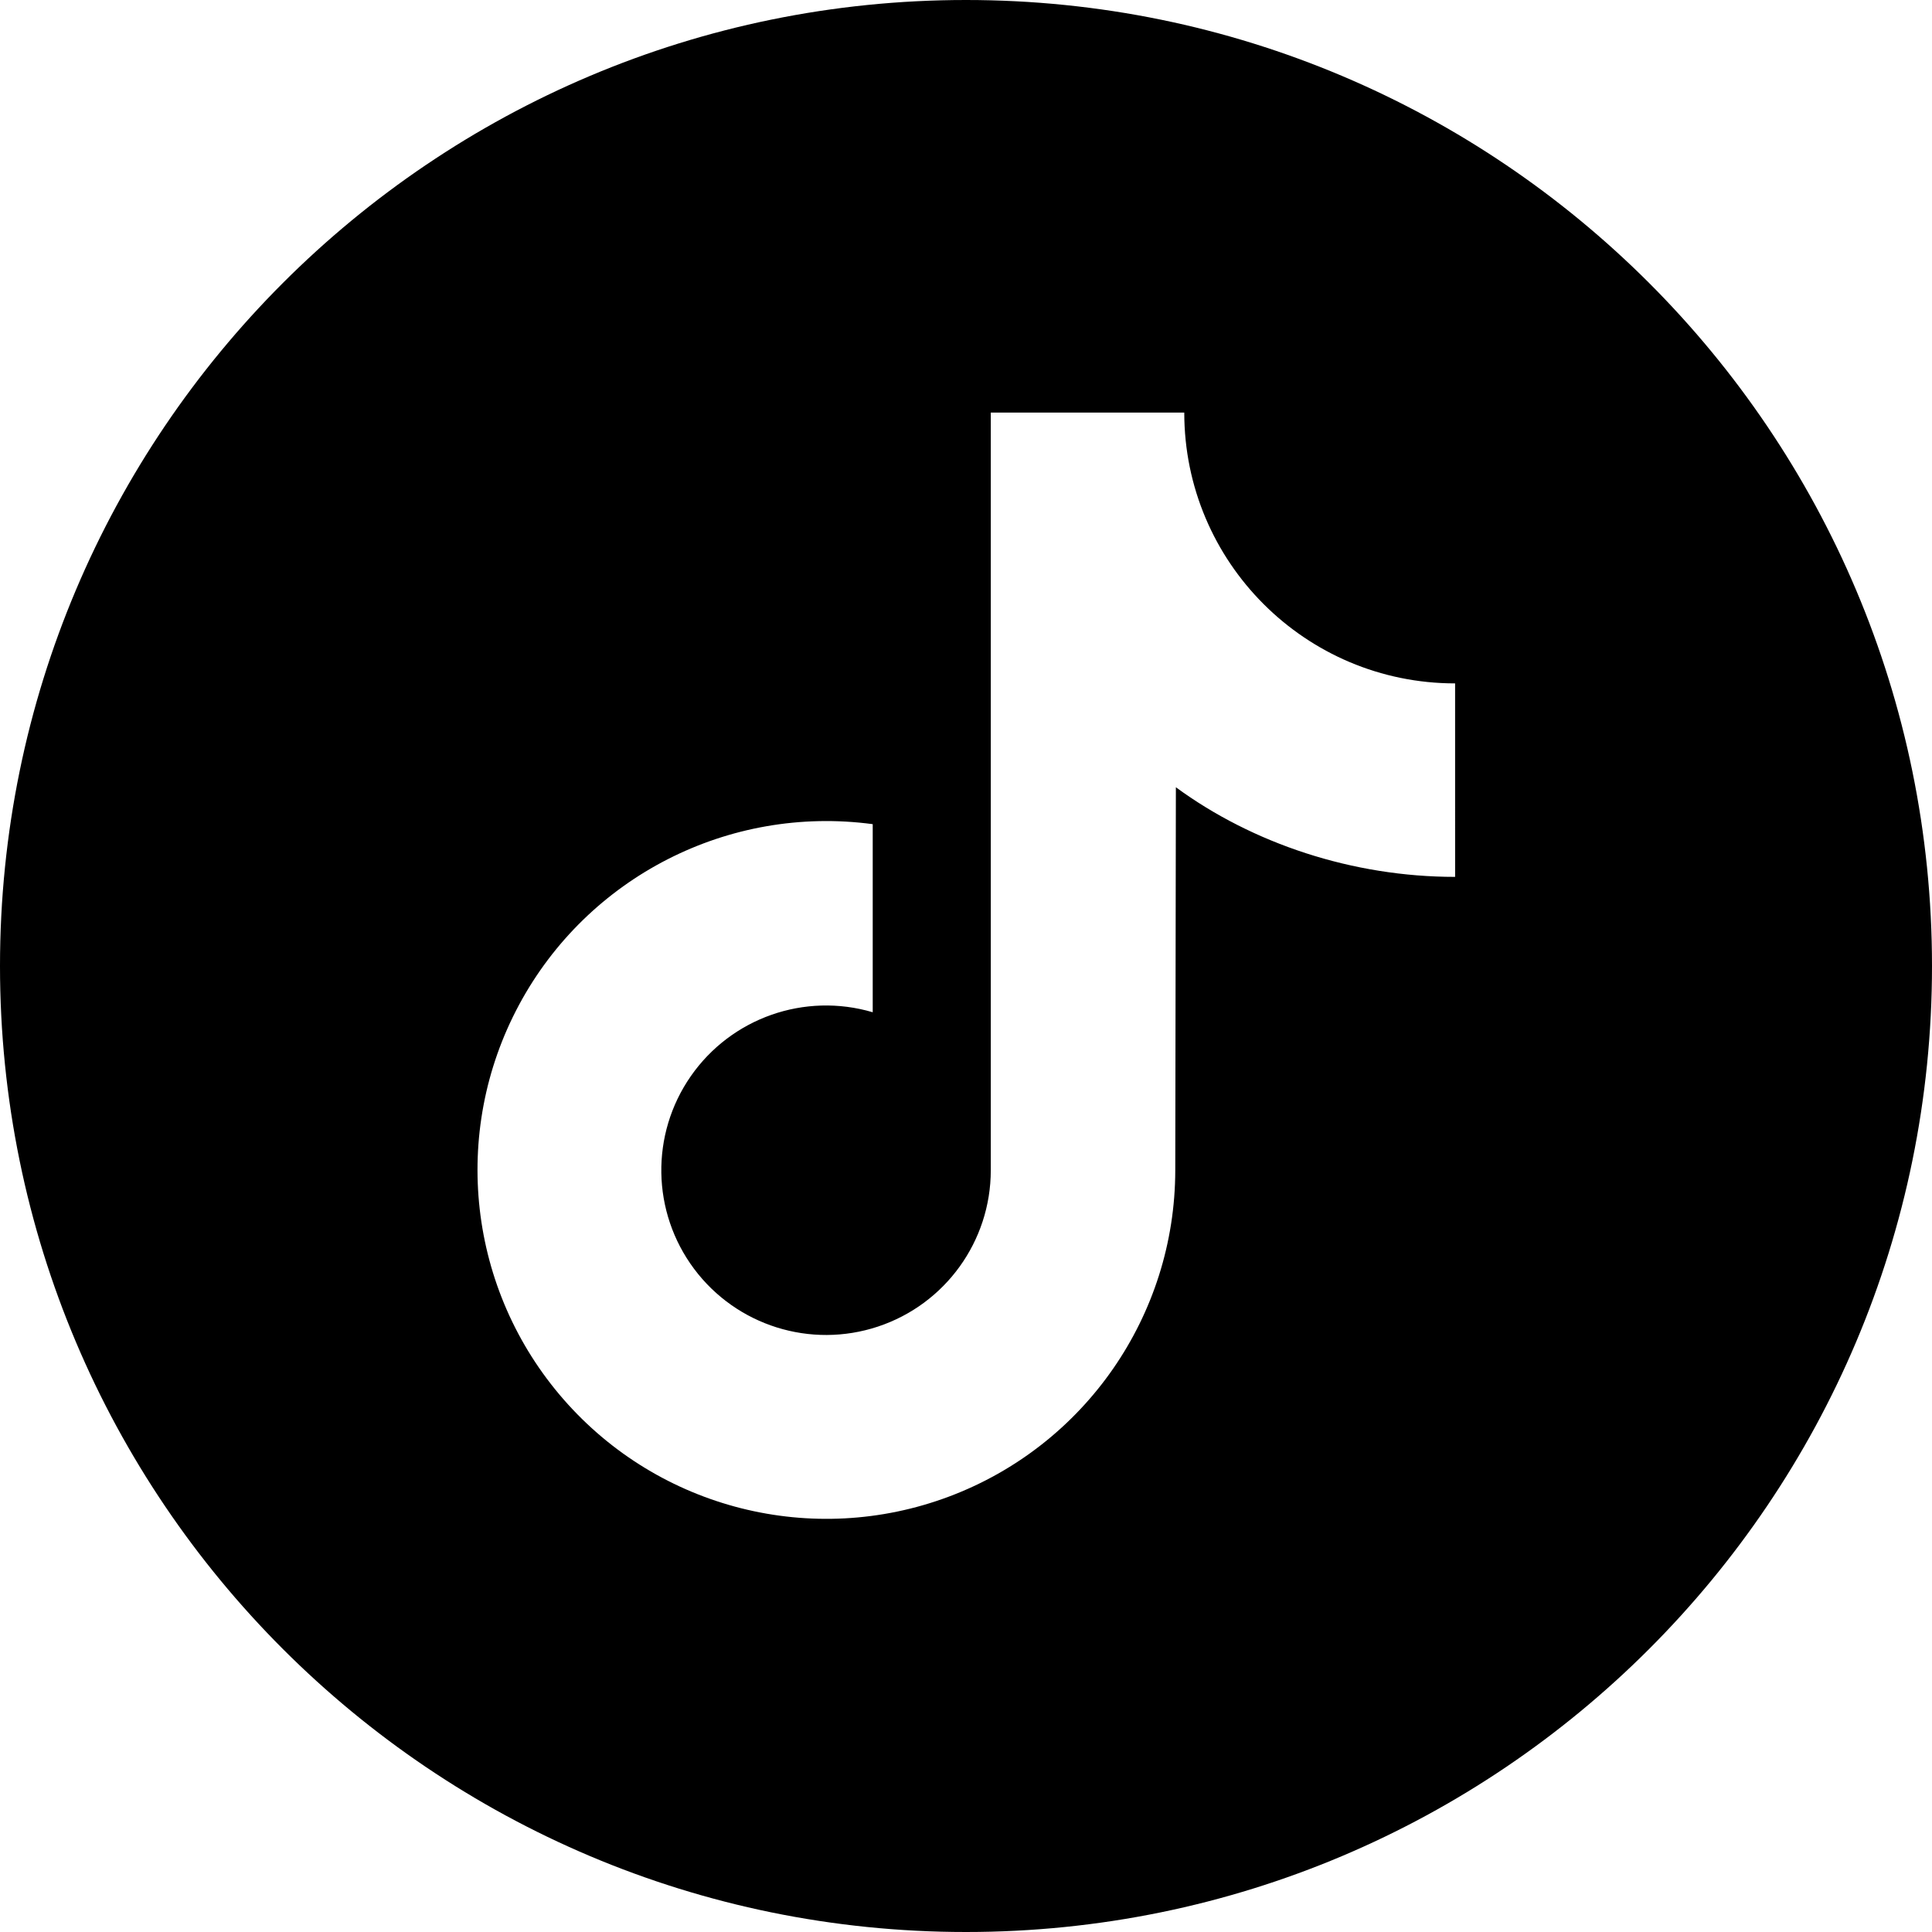
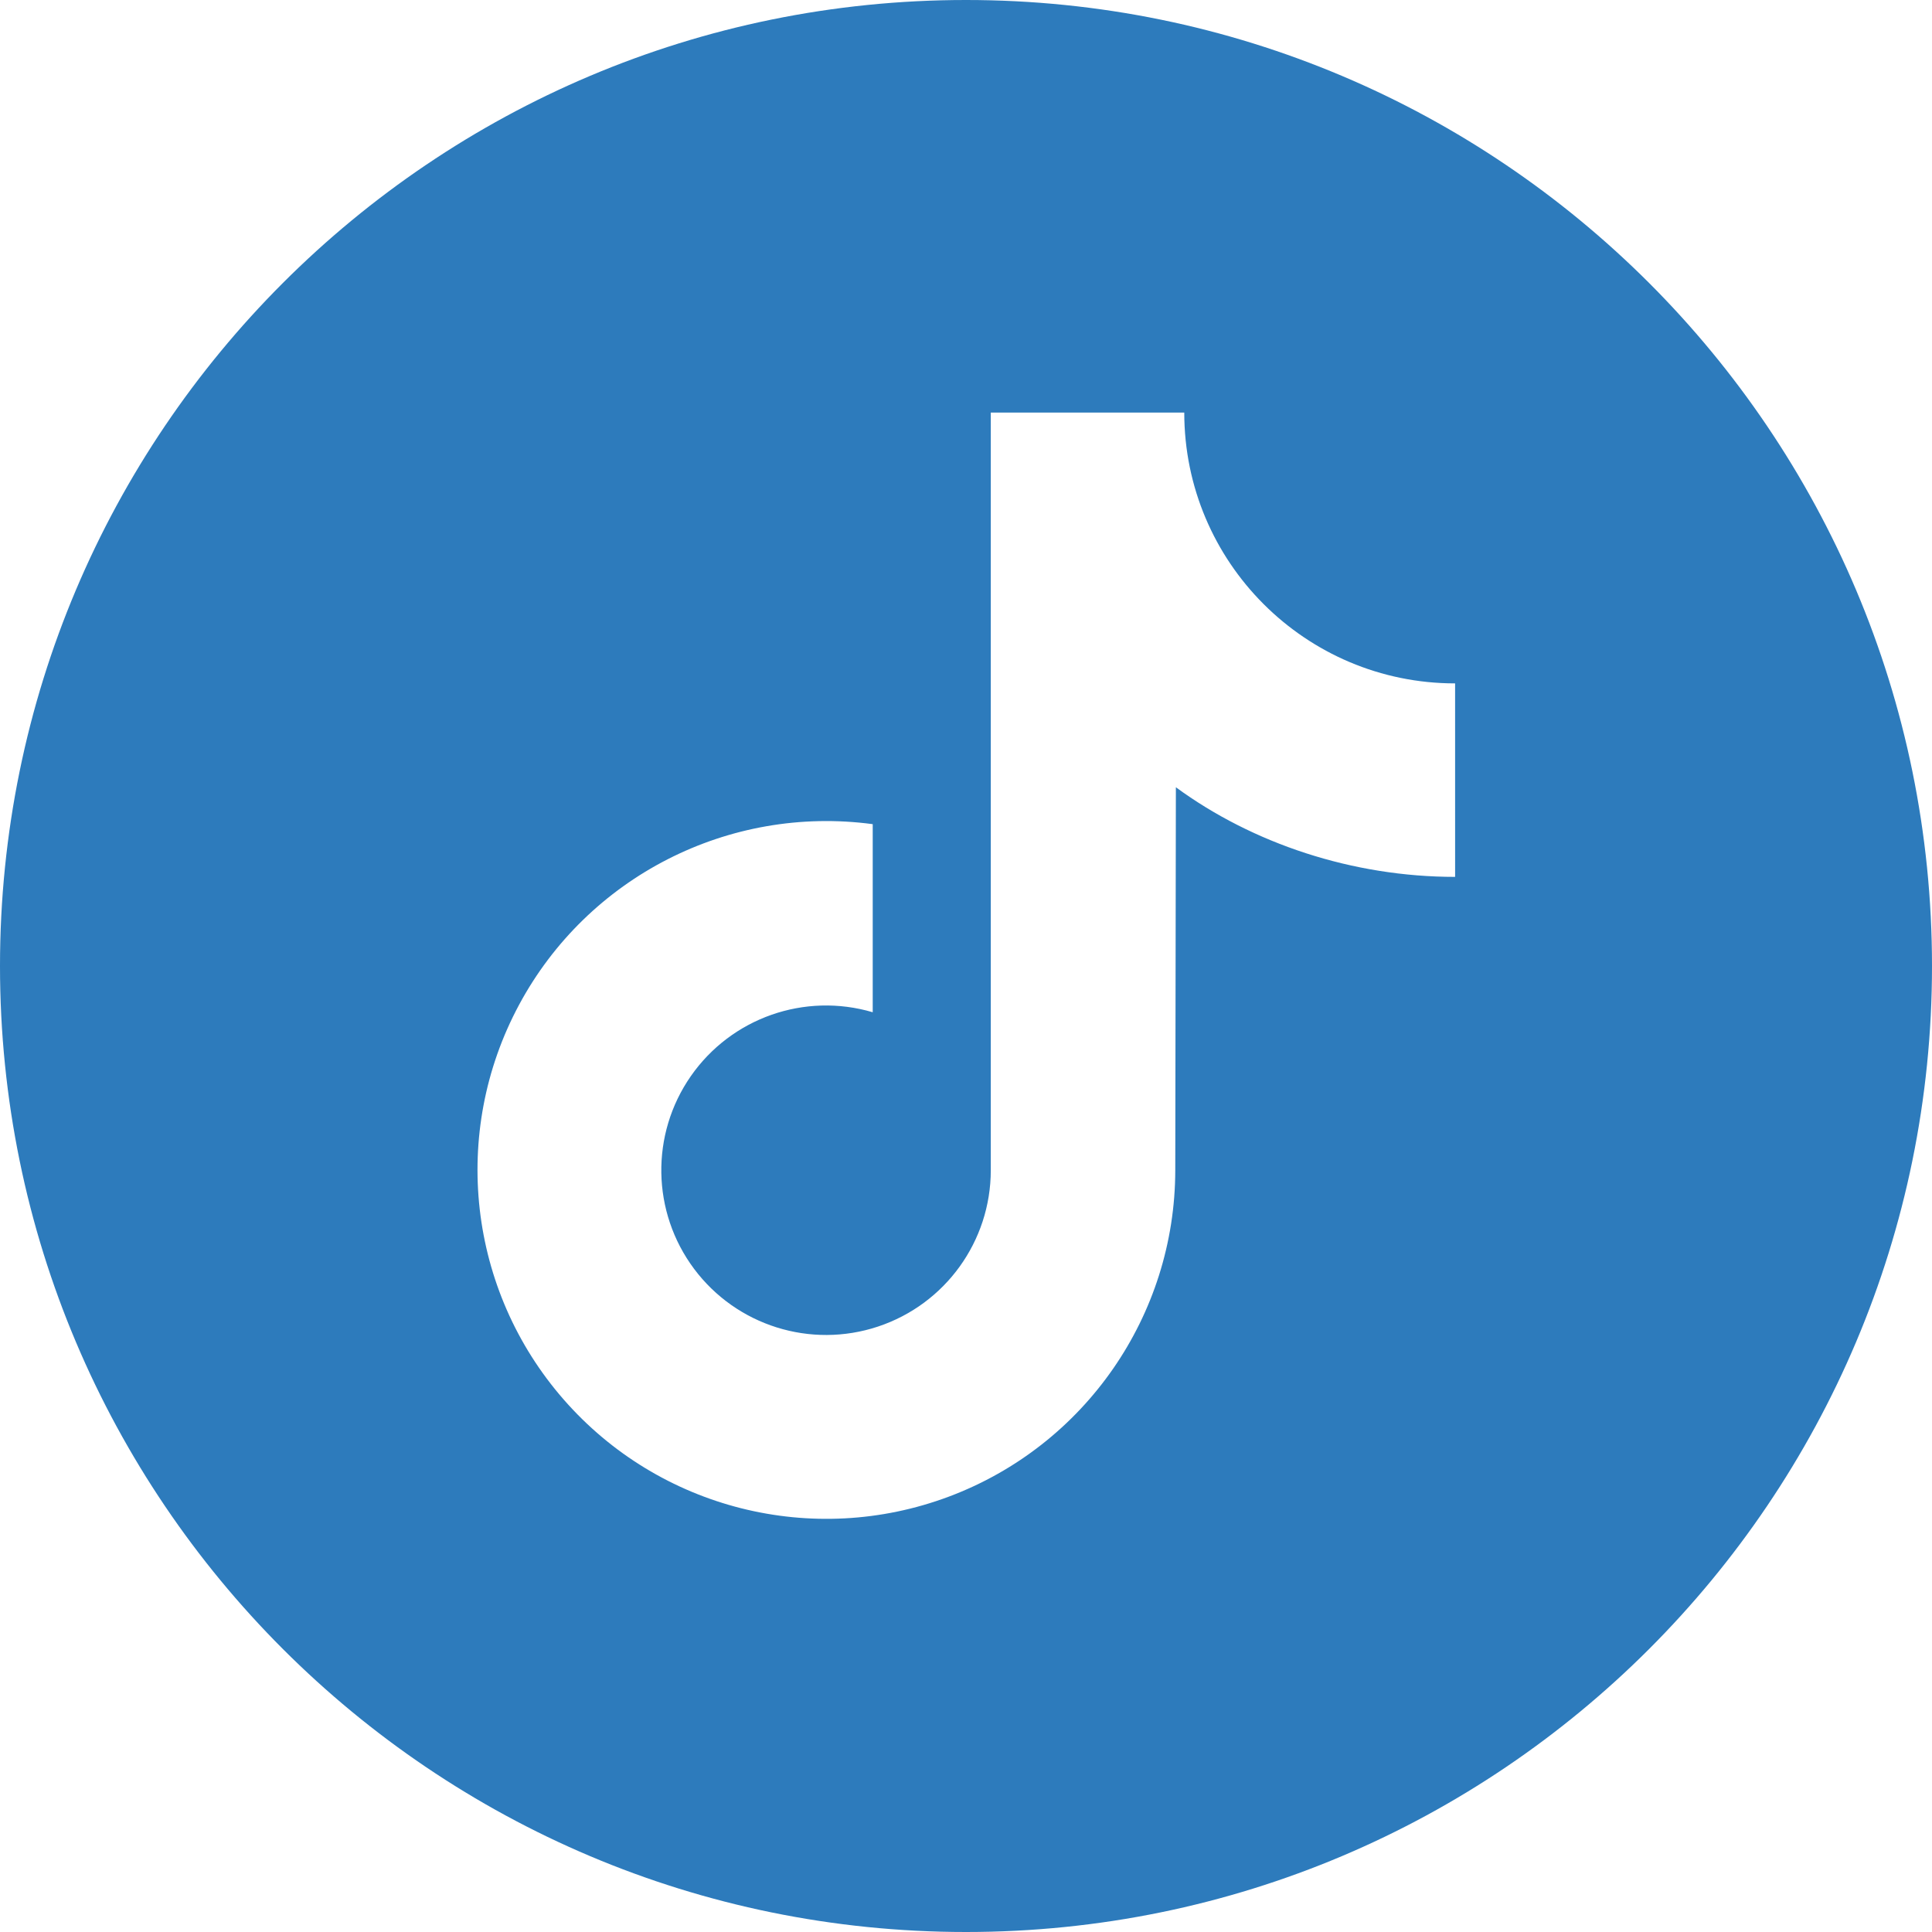
<svg xmlns="http://www.w3.org/2000/svg" data-name="Layer 1" id="Layer_1" viewBox="0 0 512 512">
-   <path d="M256,0C114.615,0,0,114.615,0,256S114.615,512,256,512,512,397.385,512,256,397.385,0,256,0ZM385.62,232.382c-27.184,0-53.634-8.822-74-23.75l-.162,101.5a92.457,92.457,0,1,1-80.178-91.721v49.845a43.657,43.657,0,1,0,31.288,41.876V109.333h51.275a71.773,71.773,0,0,0,71.774,71.773Z" />
+   <path fill="#2d7bbc" d="M256,0C114.615,0,0,114.615,0,256S114.615,512,256,512,512,397.385,512,256,397.385,0,256,0ZM385.62,232.382c-27.184,0-53.634-8.822-74-23.75l-.162,101.5a92.457,92.457,0,1,1-80.178-91.721v49.845a43.657,43.657,0,1,0,31.288,41.876V109.333h51.275a71.773,71.773,0,0,0,71.774,71.773Z" />
</svg>
